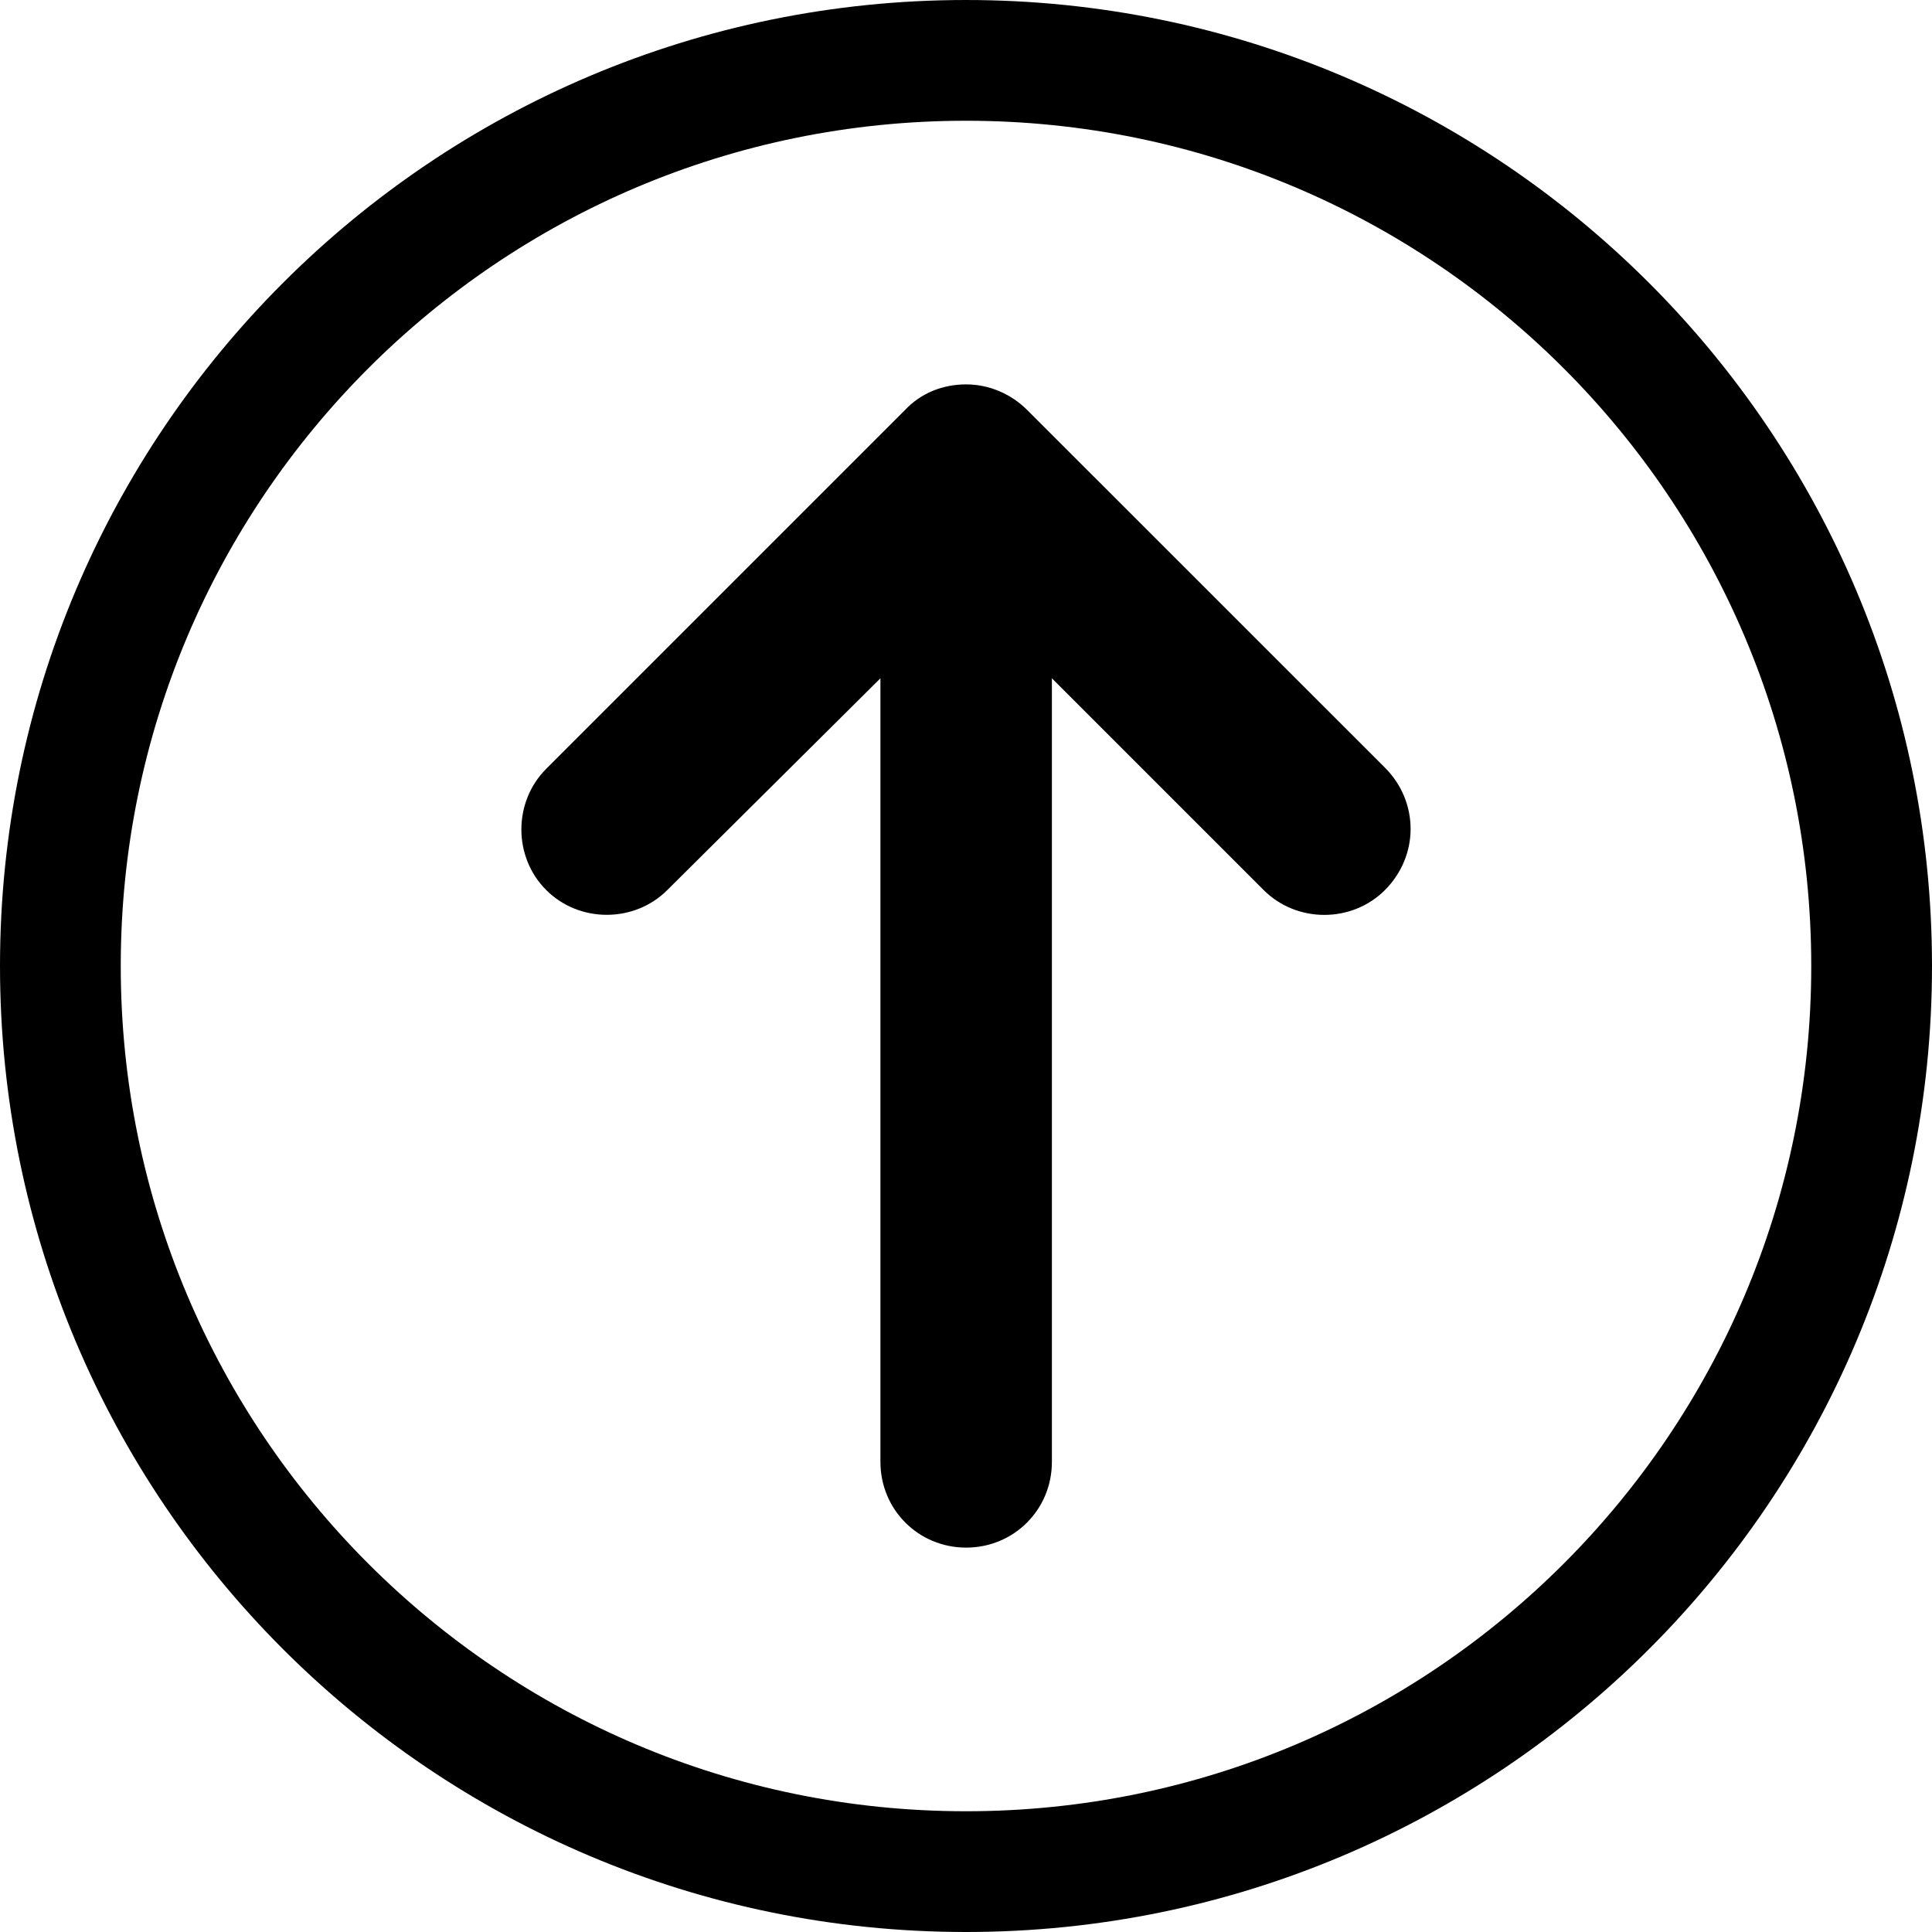
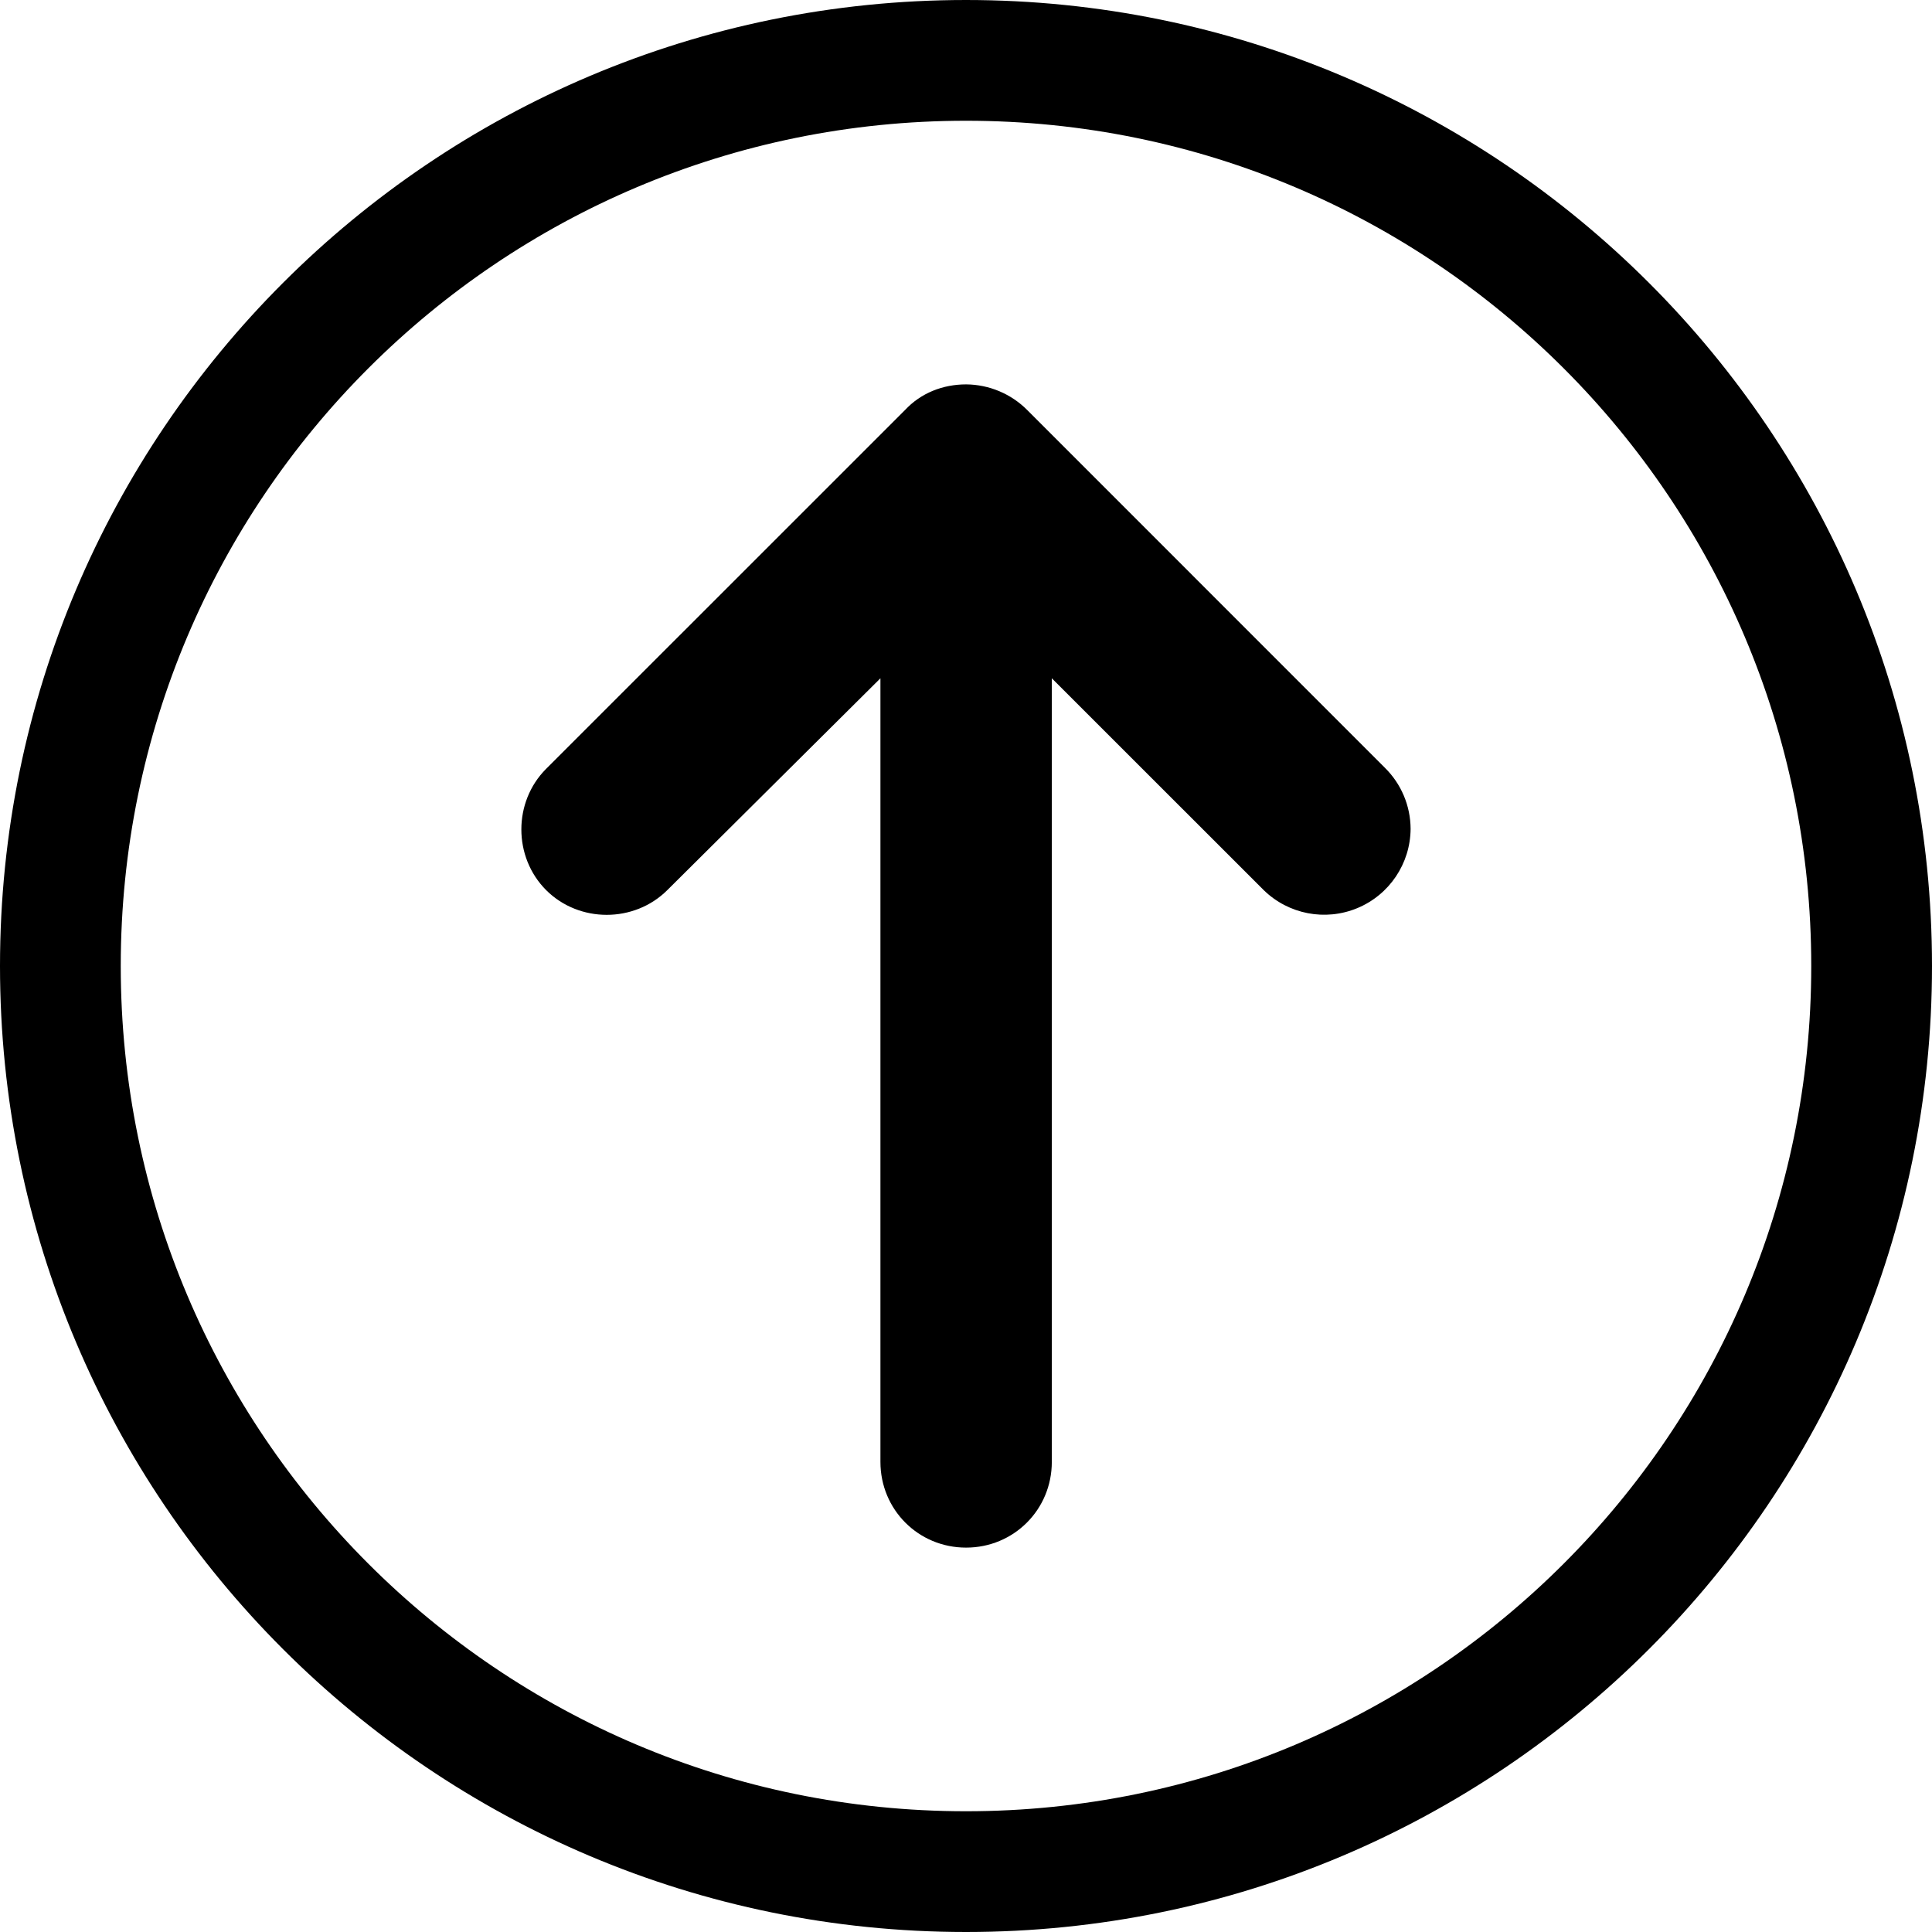
- <svg xmlns="http://www.w3.org/2000/svg" width="24px" height="24px" viewBox="0 0 24 24" version="1.1">
-   <g id="Page-1" stroke="none" stroke-width="1" fill="none" fill-rule="evenodd">
-     <g id="Reef-Detail-full---no-live-feed-Copy-2" transform="translate(-894, -984)">
-       <g id="directioncircle" transform="translate(894, 984)">
-         <circle id="Oval" stroke="#000000" stroke-width="1.5" cx="12" cy="12" r="11.25" />
-         <path d="M18.905,11.241 L14.449,6.785 C14.038,6.374 13.354,6.374 12.944,6.785 C12.533,7.195 12.533,7.88 12.944,8.29 L15.574,10.937 L5.84,10.937 C5.247,10.937 4.775,11.409 4.775,12.002 C4.775,12.595 5.247,13.067 5.84,13.067 L15.574,13.067 L12.943,15.698 C12.532,16.109 12.532,16.793 12.943,17.204 C13.156,17.416 13.429,17.523 13.703,17.523 C13.977,17.523 14.251,17.417 14.464,17.204 L18.905,12.762 C19.103,12.565 19.225,12.291 19.225,12.002 C19.225,11.713 19.118,11.439 18.905,11.241 L18.905,11.241 Z" id="Fill-1" fill="#000000" transform="translate(12, 12) rotate(-90) translate(-12, -12) " />
-       </g>
-     </g>
+ <svg xmlns="http://www.w3.org/2000/svg" viewBox="0 0 24 24">
+   <g fill="none" fill-rule="evenodd">
+     <circle cx="12" cy="12" r="11.25" stroke="#000" stroke-width="1.5" />
+     <path d="M11.241 5.095L6.784 9.551c-.41.41-.41 1.095 0 1.506.41.41 1.095.41 1.506 0l2.647-2.631v9.734c0 .593.471 1.065 1.064 1.065.593 0 1.065-.472 1.065-1.065V8.426l2.632 2.631a1.074 1.074 0 001.825-.76 1.07 1.07 0 00-.32-.76l-4.441-4.442a1.083 1.083 0 00-.76-.32c-.29 0-.563.107-.761.32z" fill="#000" />
  </g>
</svg>
